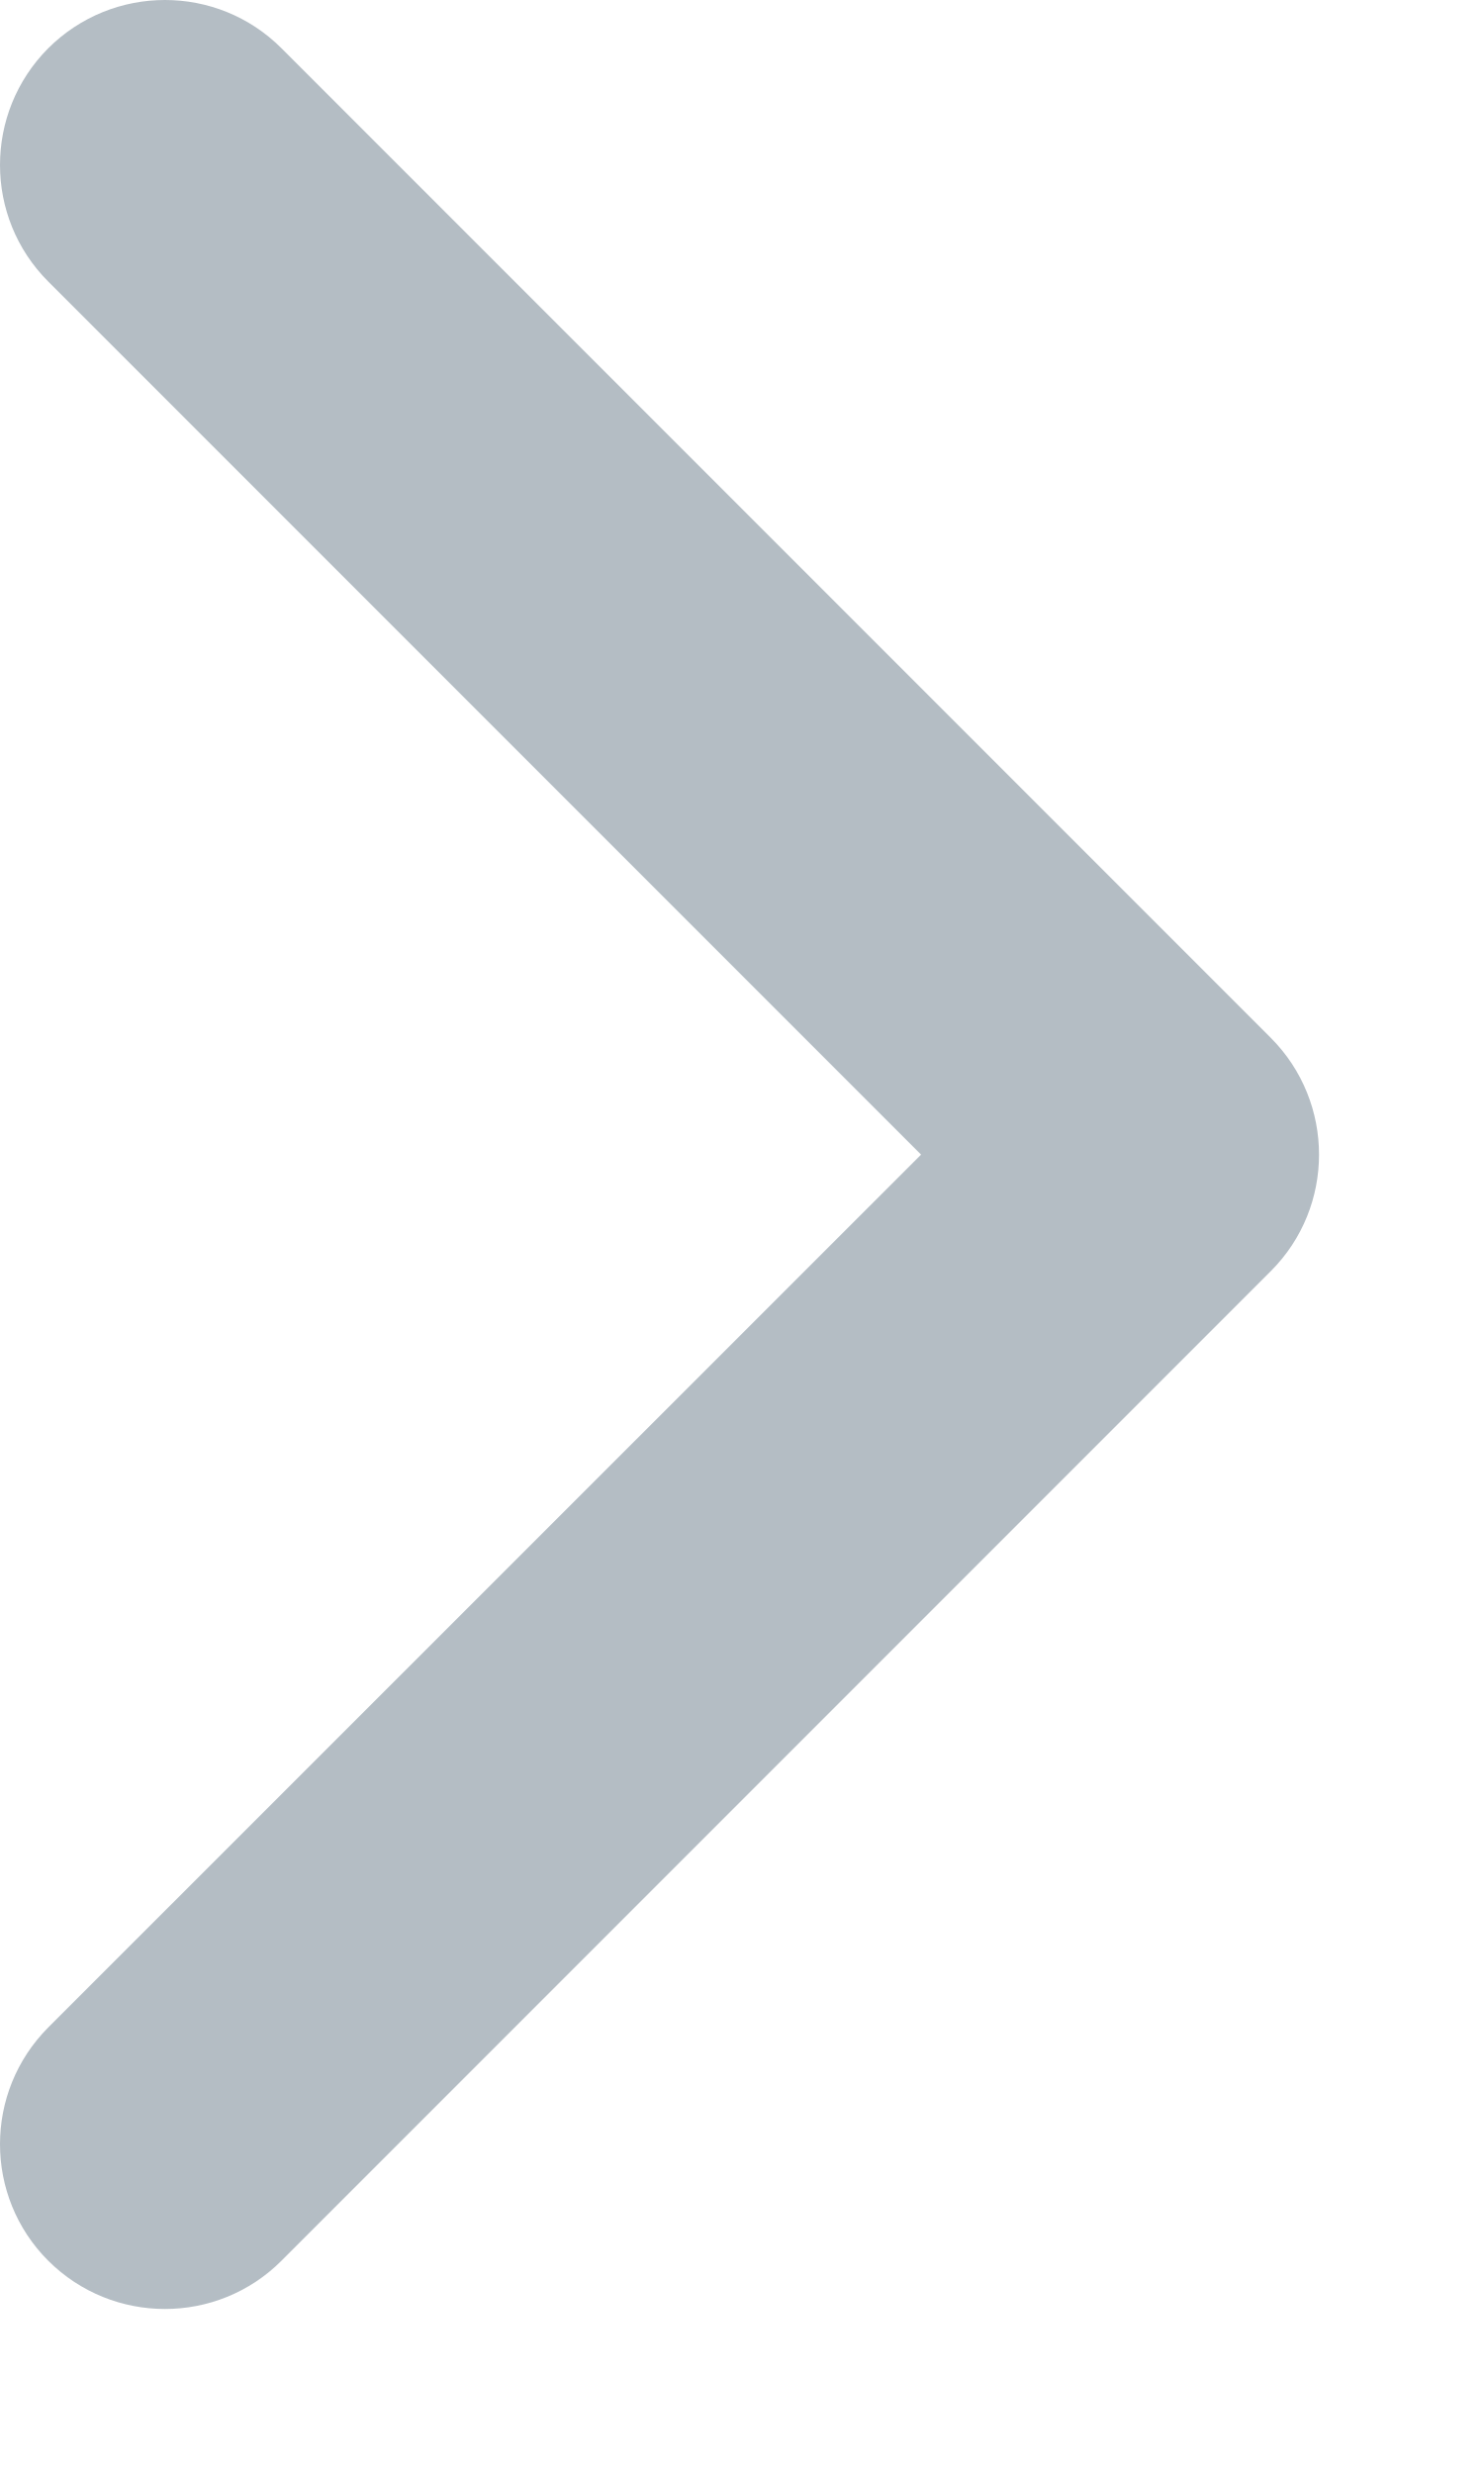
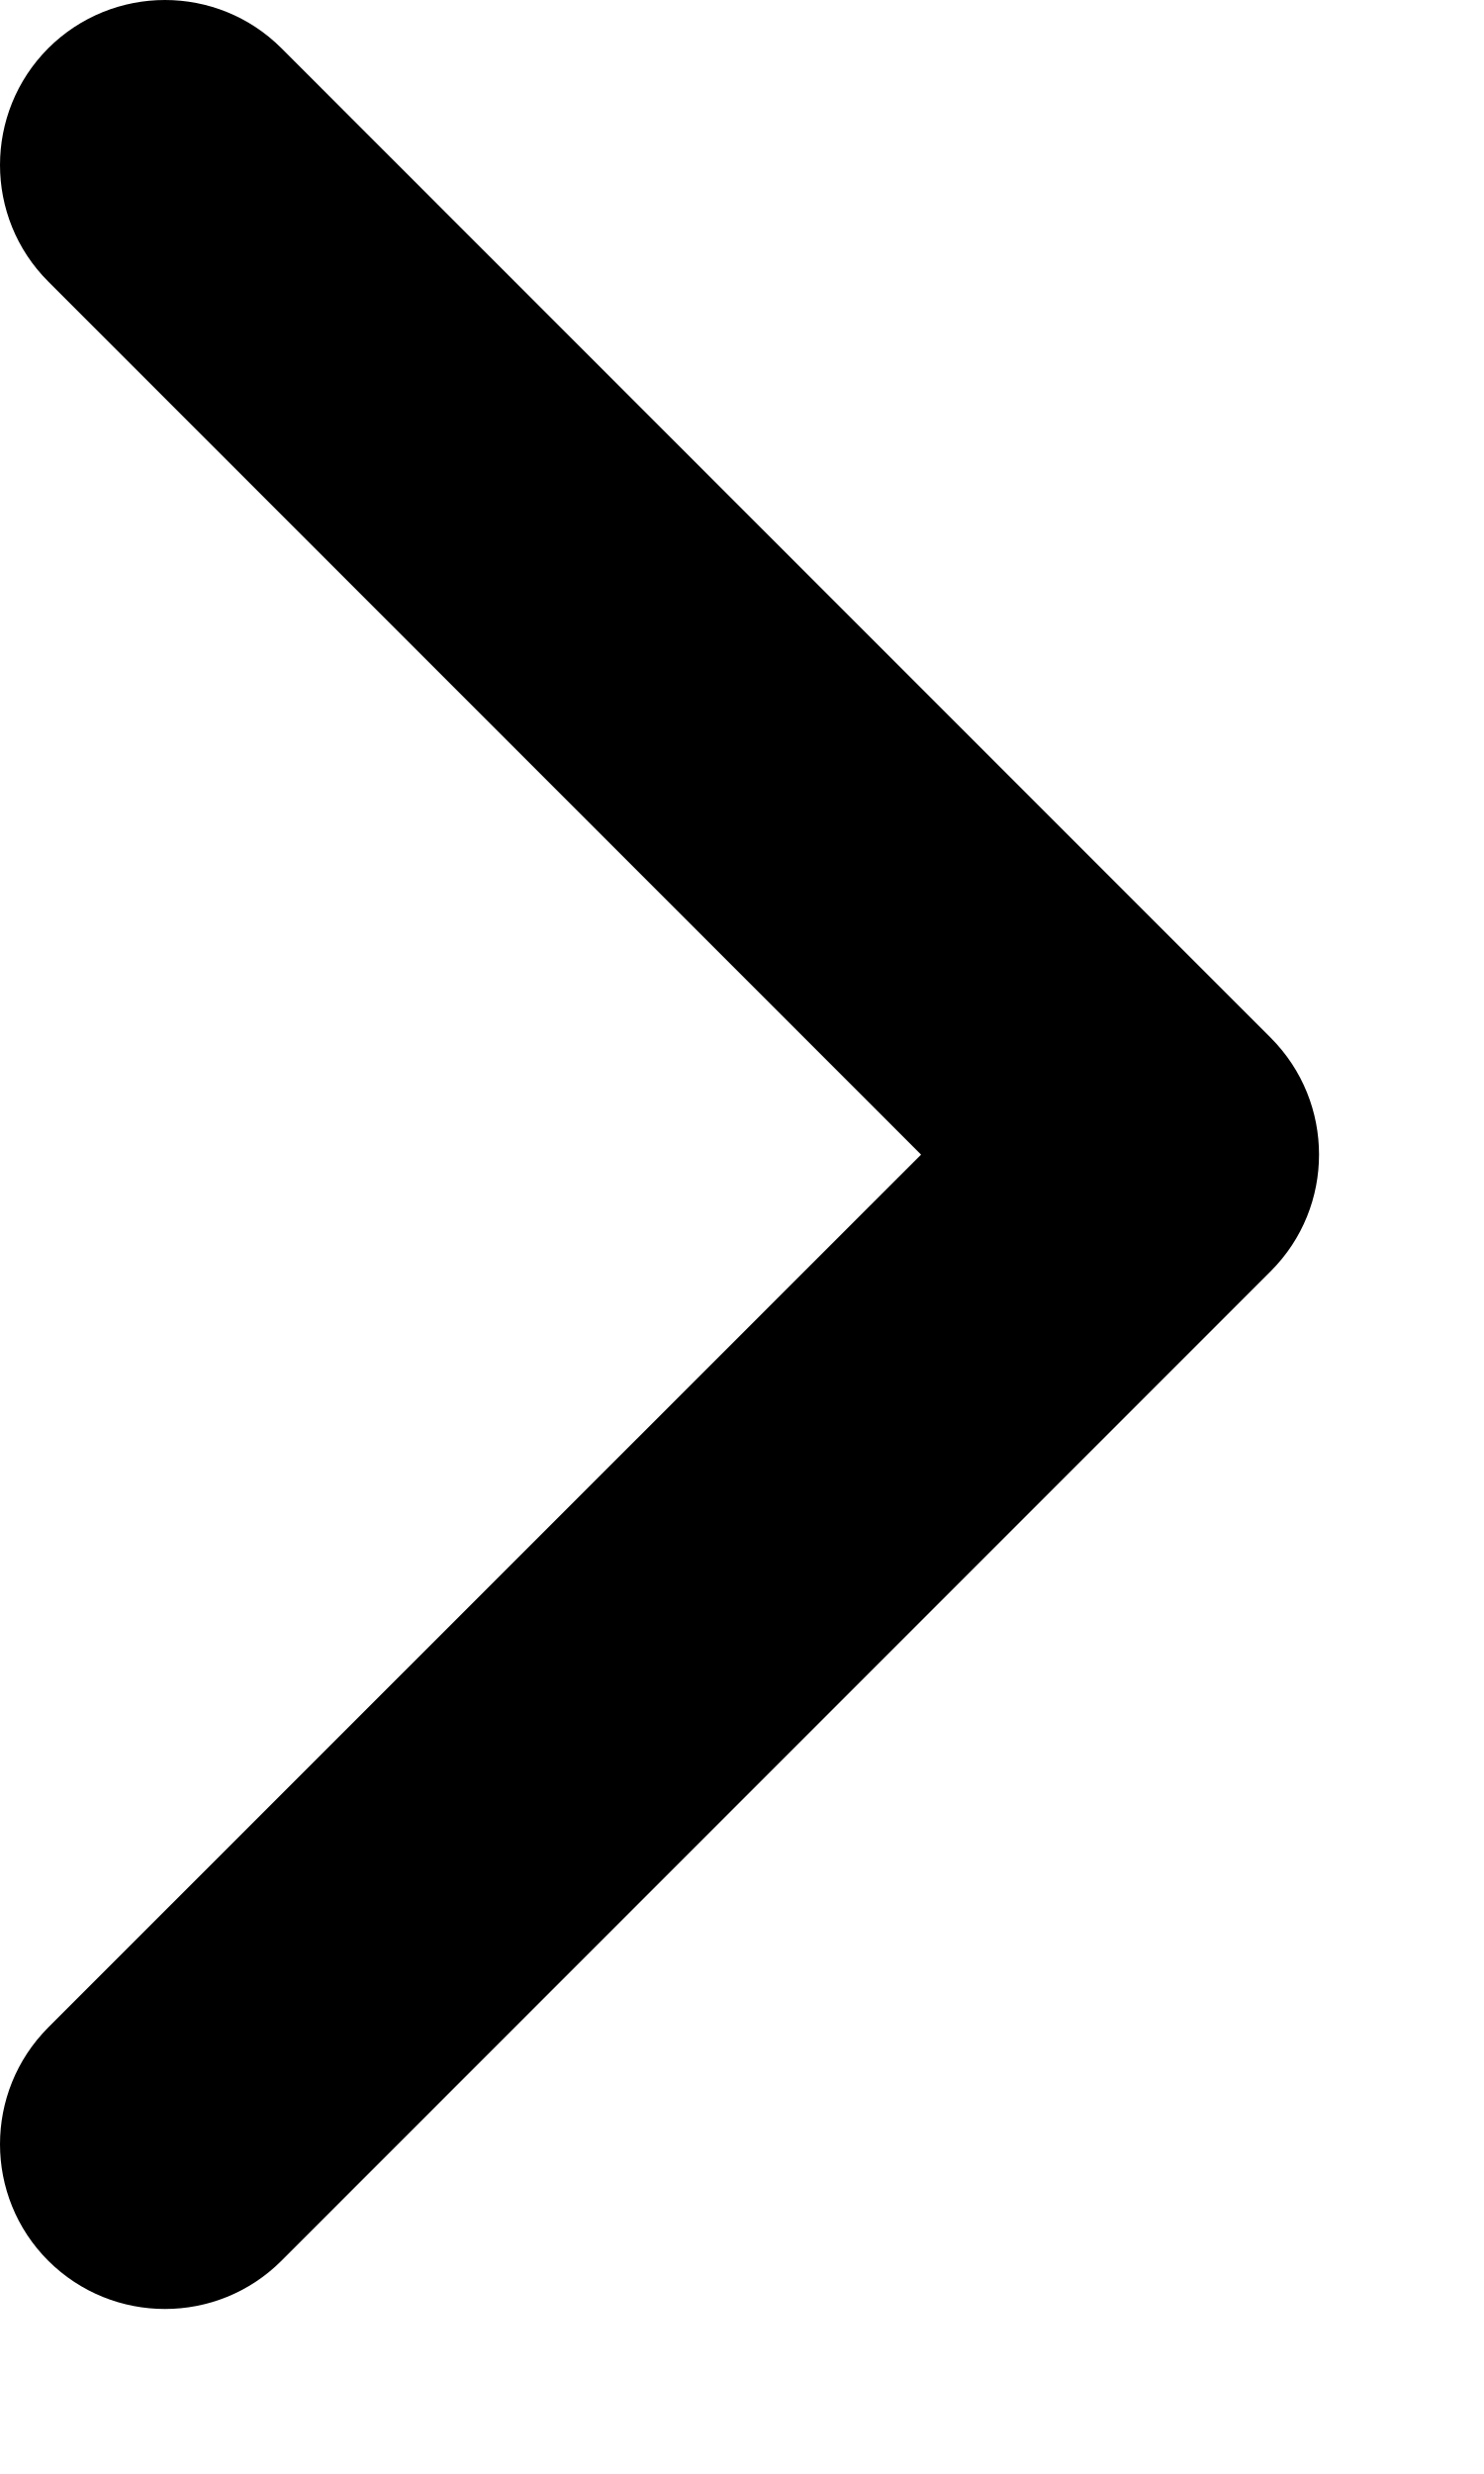
<svg xmlns="http://www.w3.org/2000/svg" width="6" height="10" viewBox="0 0 6 10" fill="none">
-   <path fill-rule="evenodd" clip-rule="evenodd" d="M0.195 0.195C0.456 -0.065 0.878 -0.065 1.138 0.195L5.138 4.195C5.398 4.456 5.398 4.878 5.138 5.138L1.138 9.138C0.878 9.398 0.456 9.398 0.195 9.138C-0.065 8.878 -0.065 8.456 0.195 8.195L3.724 4.667L0.195 1.138C-0.065 0.878 -0.065 0.456 0.195 0.195Z" fill="#B4BDC4" />
+   <path fill-rule="evenodd" clip-rule="evenodd" d="M0.195 0.195C0.456 -0.065 0.878 -0.065 1.138 0.195L5.138 4.195C5.398 4.456 5.398 4.878 5.138 5.138L1.138 9.138C0.878 9.398 0.456 9.398 0.195 9.138C-0.065 8.878 -0.065 8.456 0.195 8.195L3.724 4.667L0.195 1.138C-0.065 0.878 -0.065 0.456 0.195 0.195Z" fill="currentColor" />
</svg>
